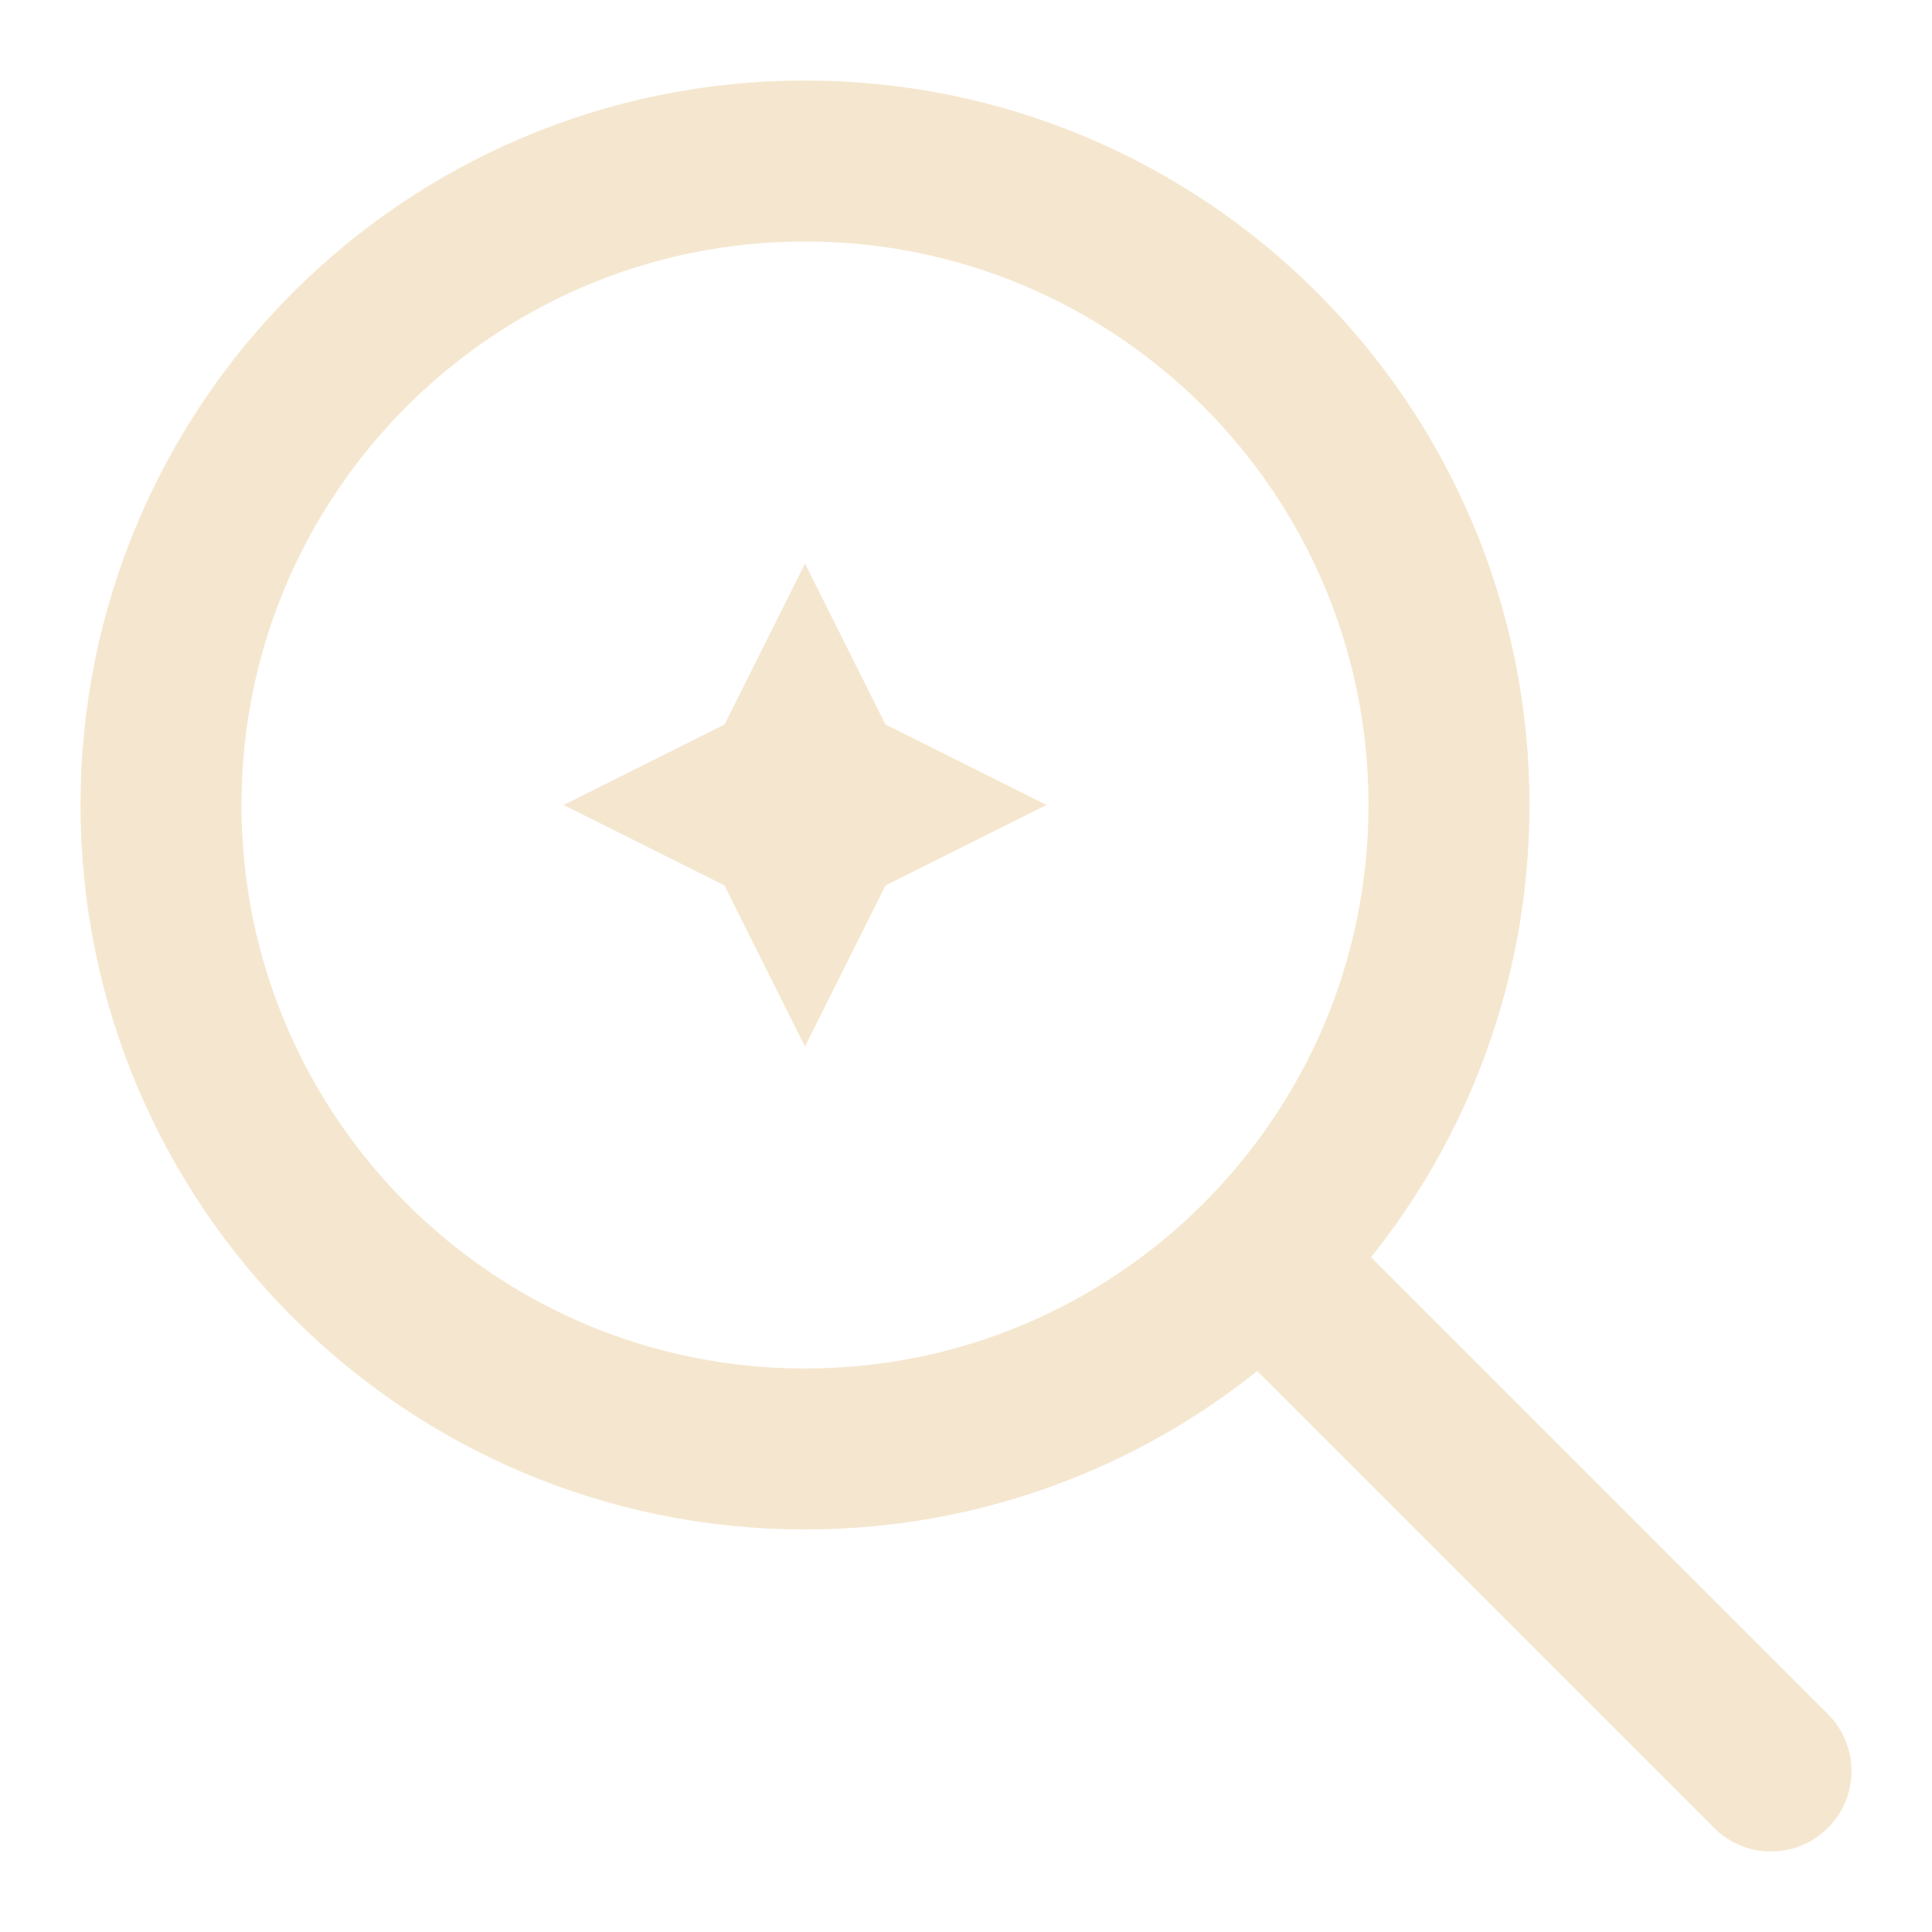
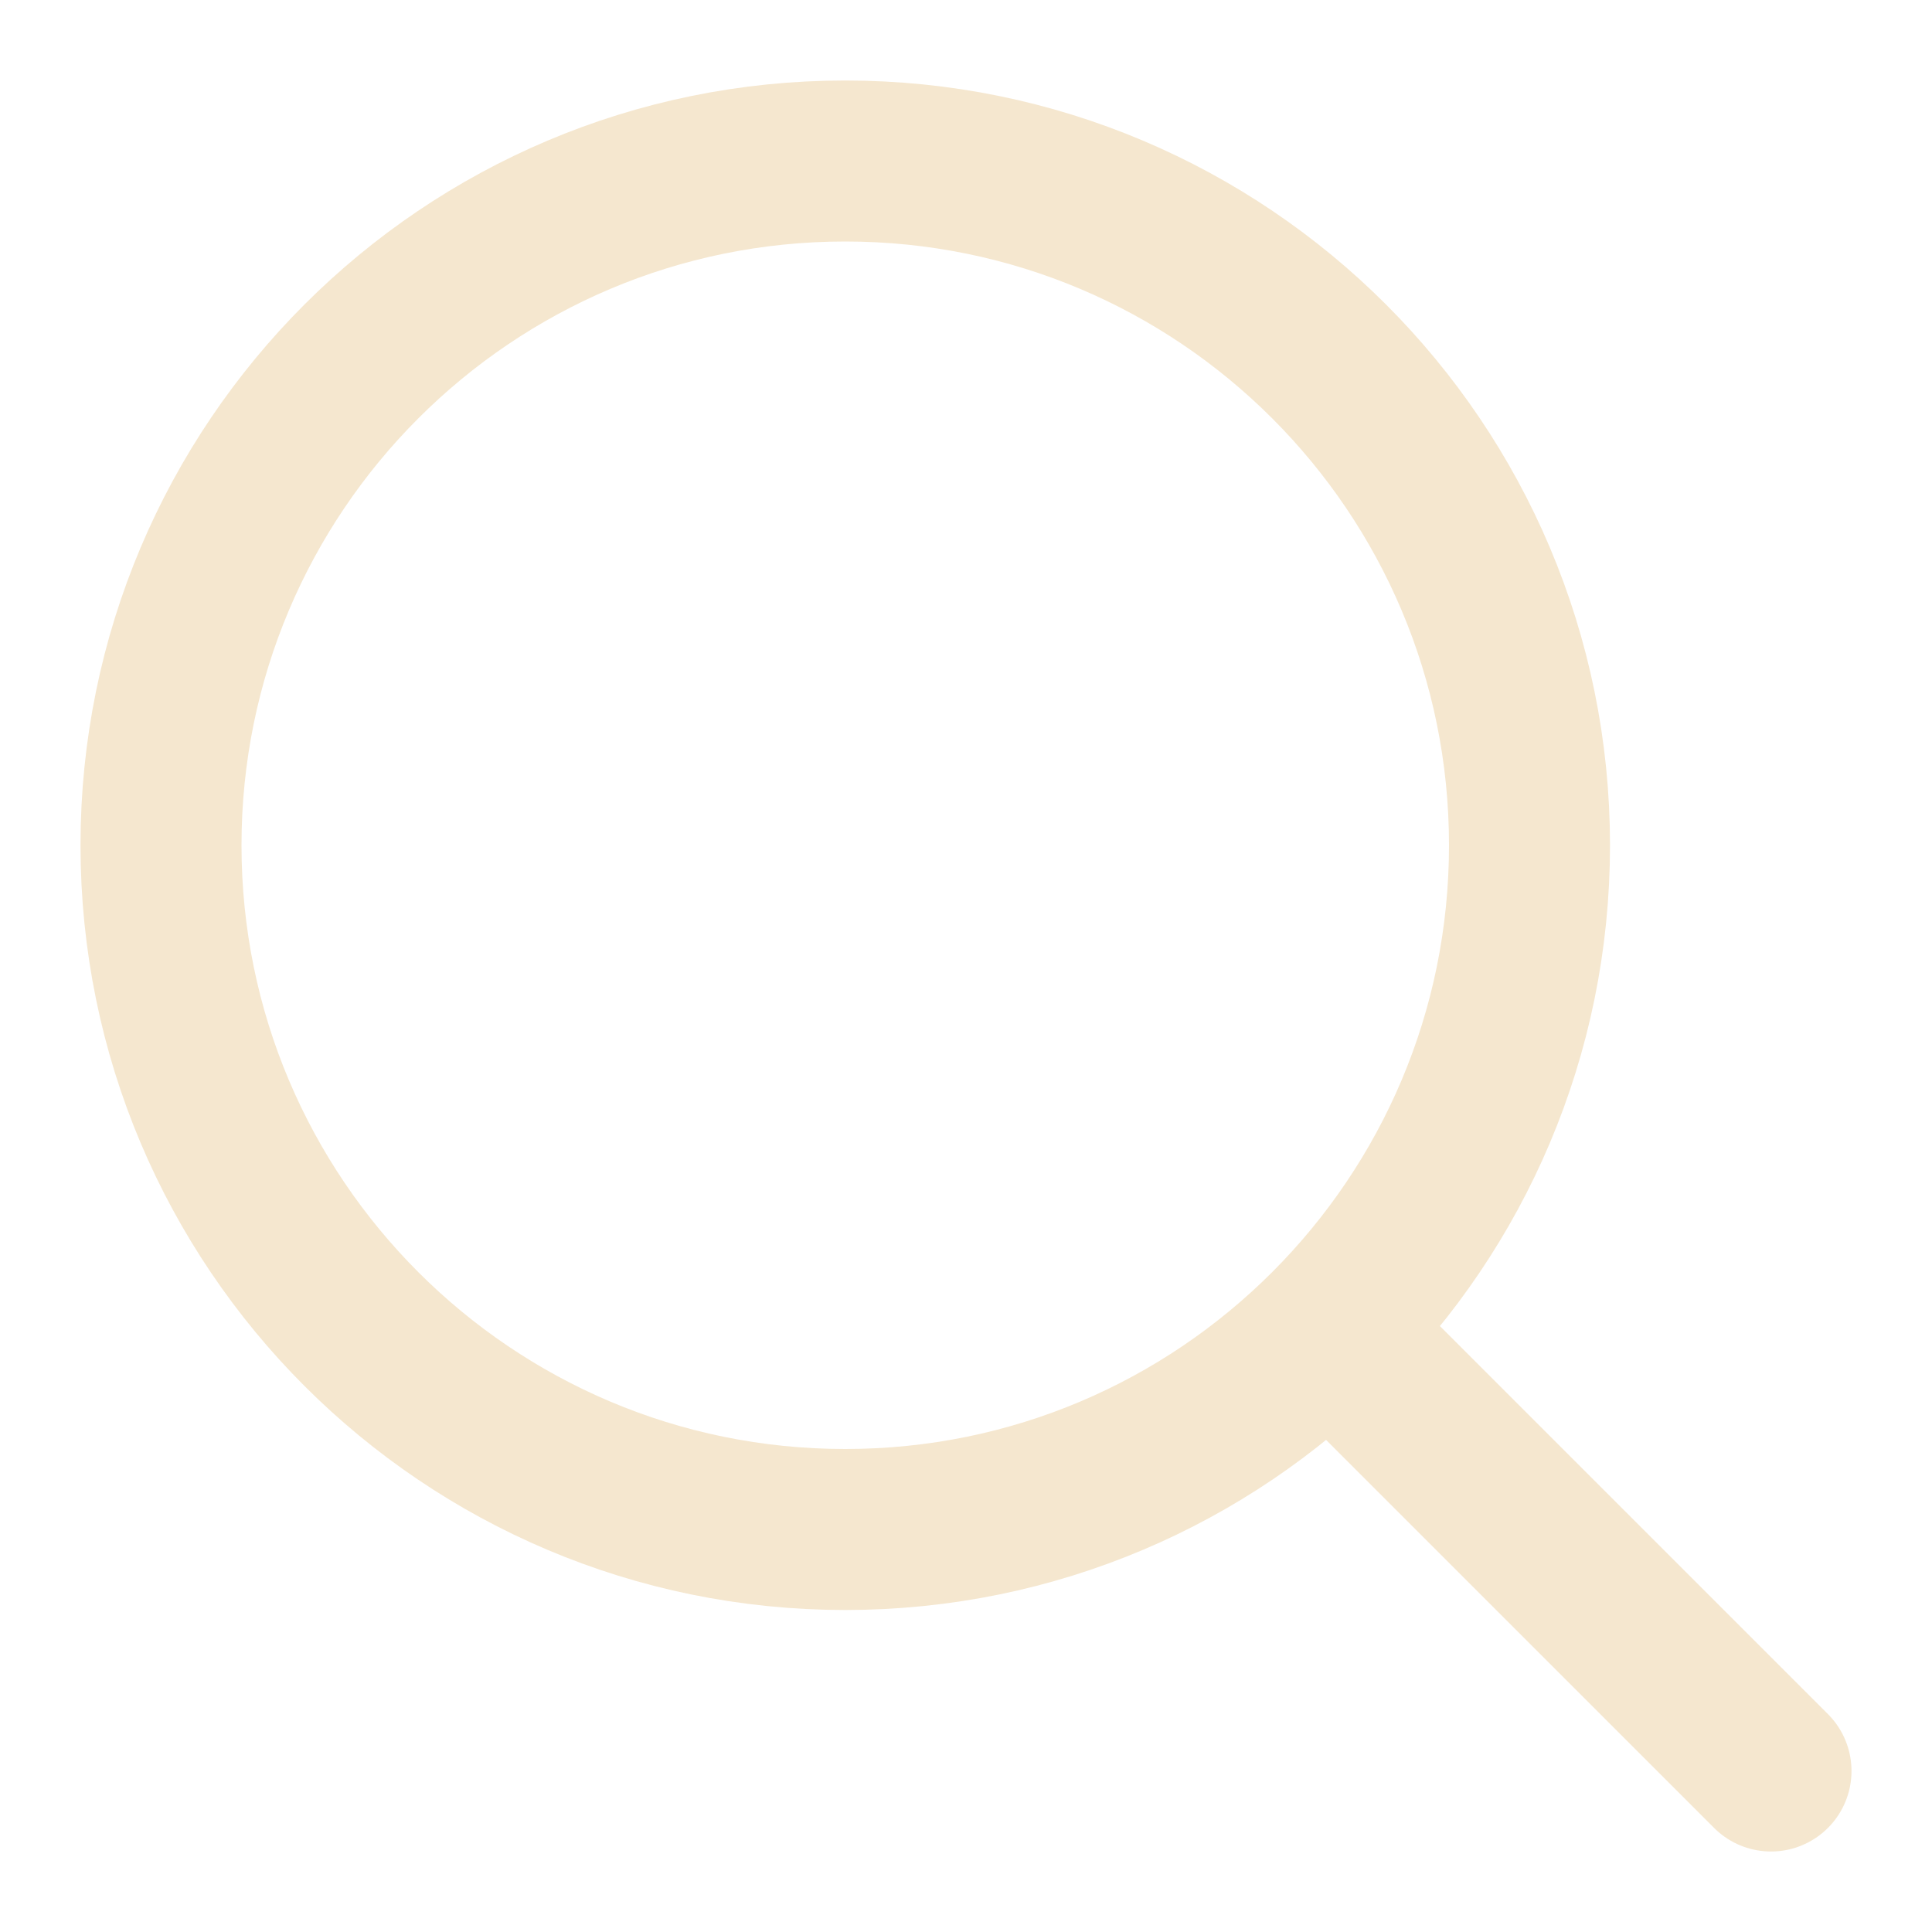
<svg xmlns="http://www.w3.org/2000/svg" viewBox="0 0 24 24">
-   <path fill="#f5e7cf" fill-rule="evenodd" d="M10 7l1.0 2.0 2.0 1.0-2.0 1.0-1.0 2.0-1.0-2.0-2.0-1.0 2.0-1.0z" />
-   <path fill="none" stroke="#f5e7cf" stroke-width="2" stroke-linecap="round" stroke-linejoin="round" d="M10 2a8 8 0 1 0 0 16 8 8 0 0 0 0-16M16 16l6 6" />
+   <path fill="#f5e7cf" fill-rule="evenodd" d="" />
+   <path fill="none" stroke="#f5e7cf" stroke-width="2" stroke-linecap="round" stroke-linejoin="round" d="M17 17l5 5M19 10.5a8.5 8.5 0 1 1-17 0a8.5 8.5 0 1 1 17 0" />
  <path fill="none" stroke="#b9d3c0" stroke-width="2" stroke-linecap="round" d="" />
</svg>
